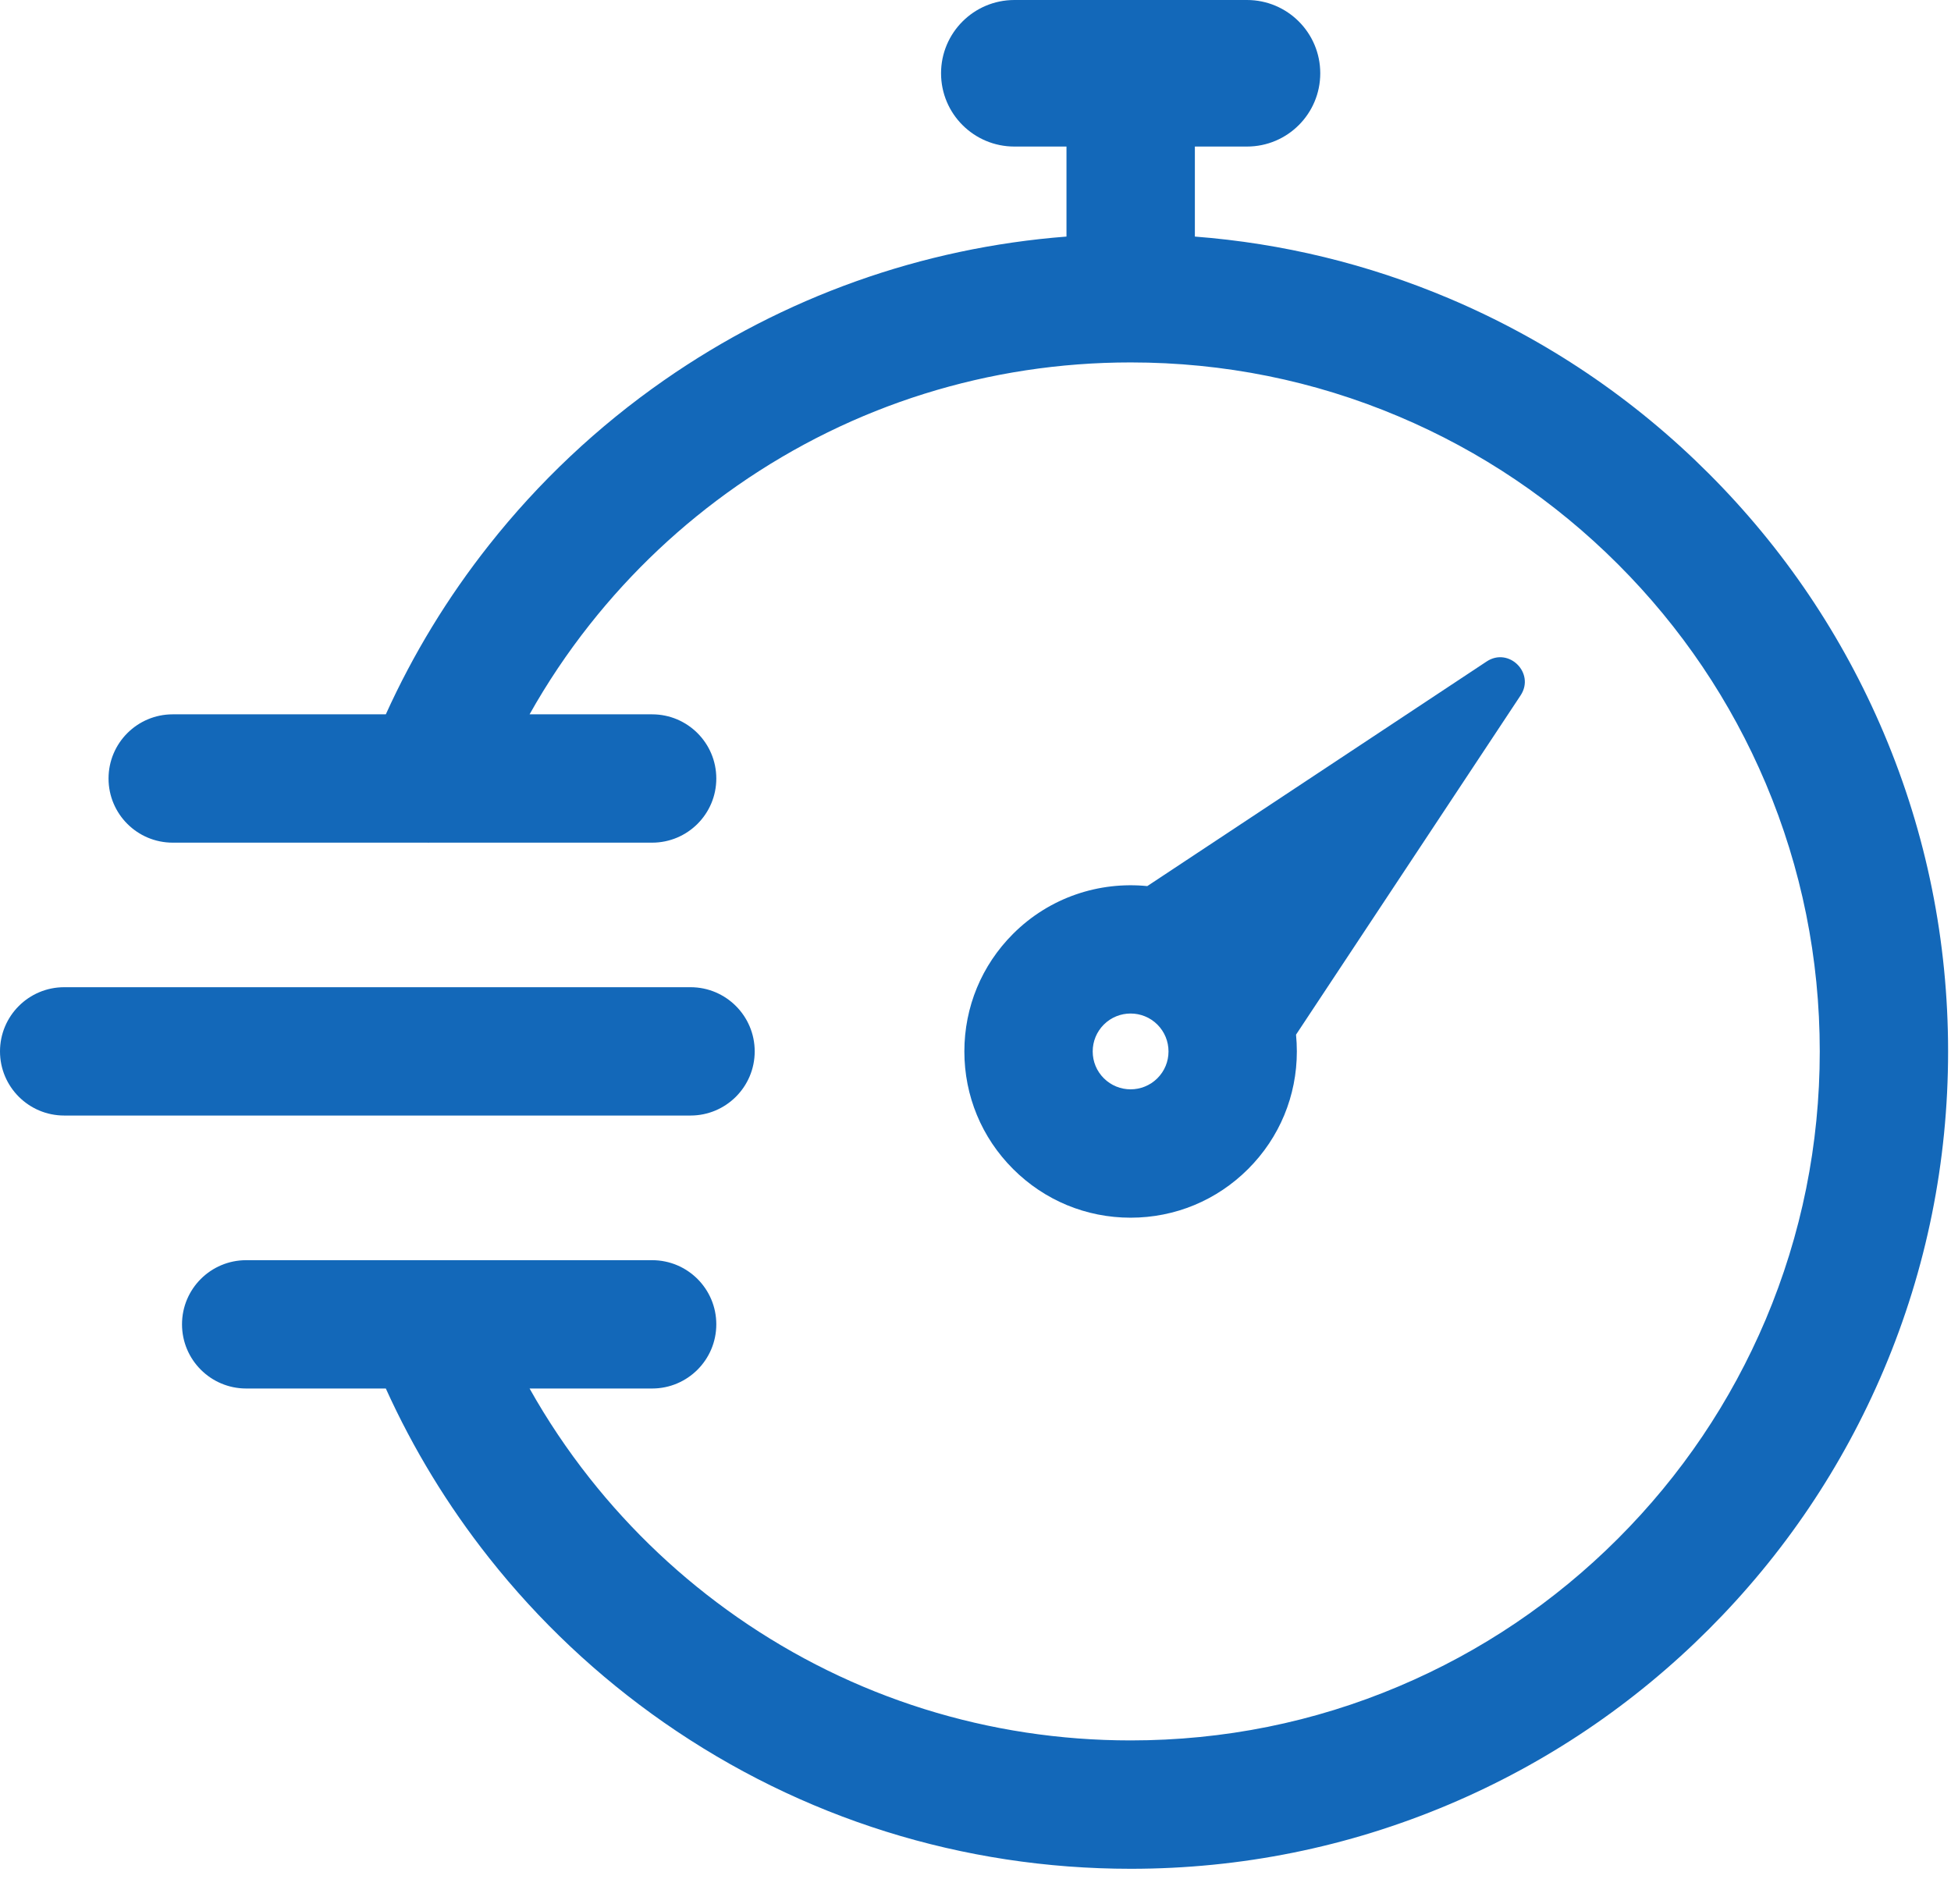
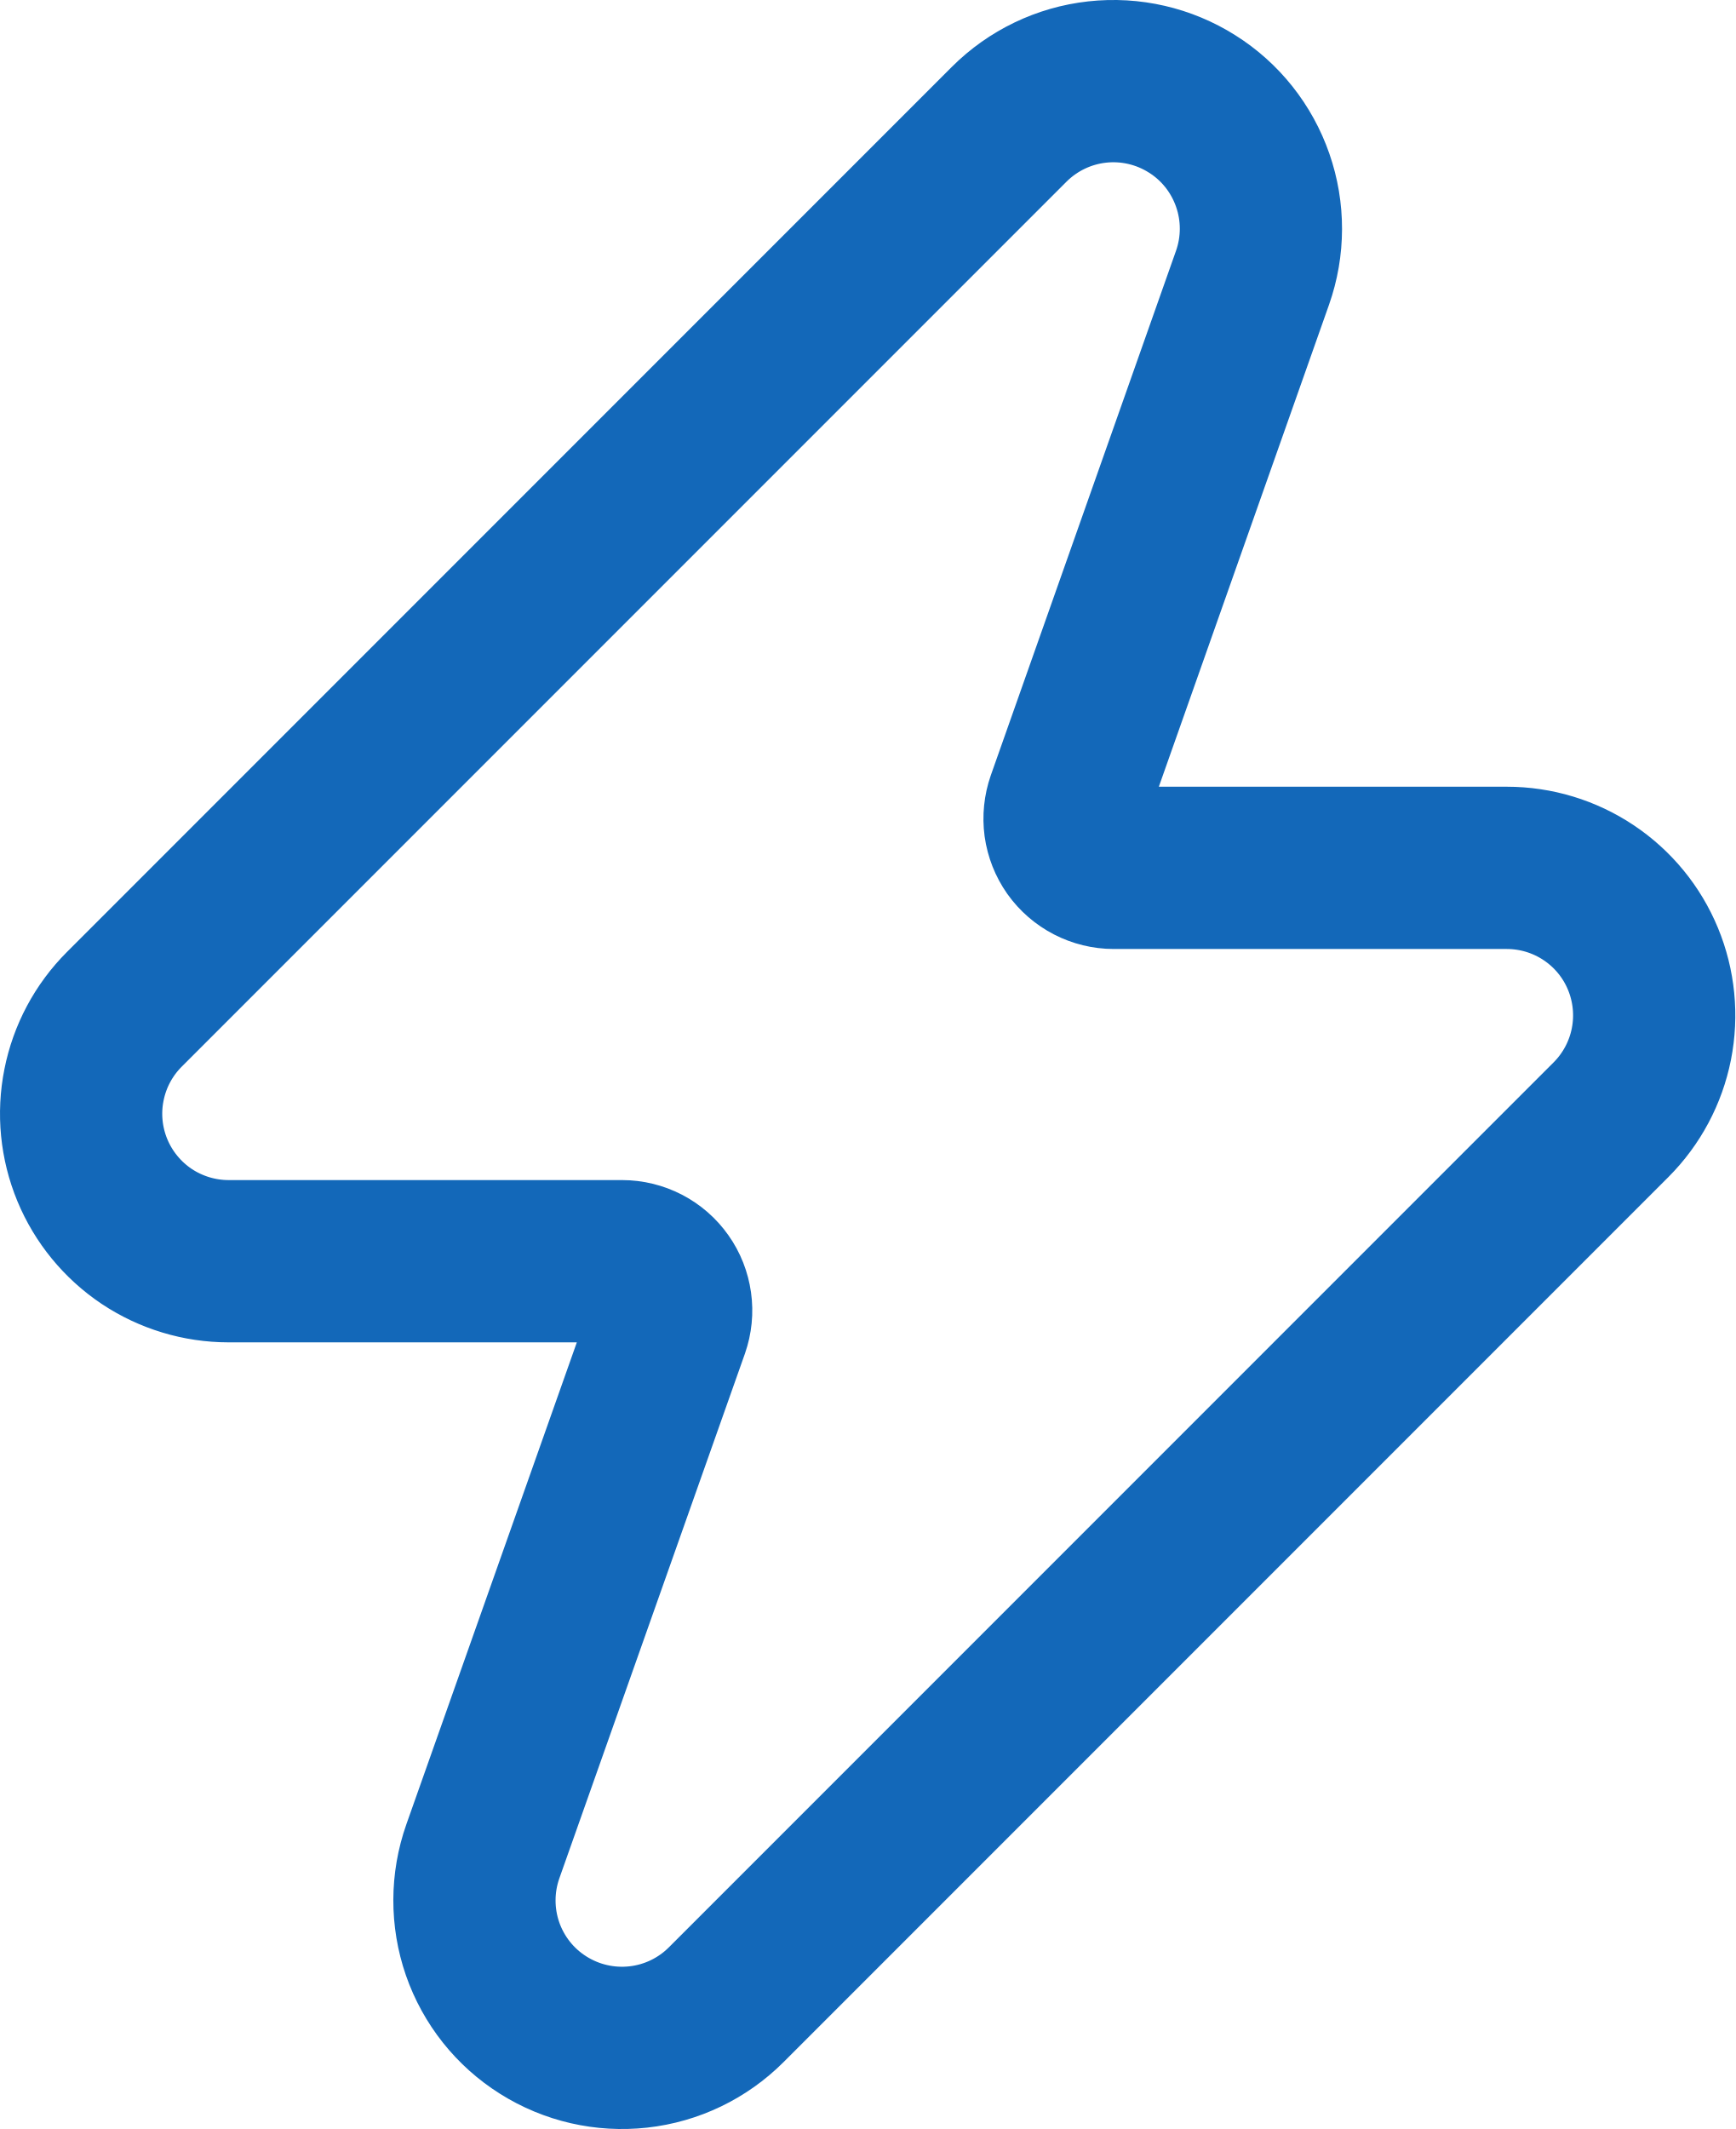
- <svg xmlns="http://www.w3.org/2000/svg" width="41" height="40" viewBox="0 0 41 40" fill="none">
-   <path d="M39.589 15.411C38.723 13.365 37.485 11.528 35.908 9.951C34.331 8.374 32.493 7.135 30.448 6.27C28.742 5.549 26.952 5.114 25.11 4.972V3.08H26.205C27.056 3.08 27.745 2.391 27.745 1.54C27.745 0.69 27.056 0 26.205 0H21.317C20.466 0 19.776 0.69 19.776 1.54C19.776 2.391 20.466 3.08 21.317 3.08H22.412V4.972C19.371 5.207 16.47 6.24 13.953 7.993C12.563 8.961 11.325 10.127 10.275 11.457C9.408 12.554 8.681 13.747 8.108 15.013H3.63C2.885 15.013 2.281 15.617 2.281 16.362C2.281 17.107 2.885 17.71 3.63 17.71H8.985C8.991 17.71 8.997 17.711 9.002 17.711C9.009 17.711 9.016 17.71 9.023 17.71H13.704C14.449 17.71 15.053 17.107 15.053 16.362C15.053 15.617 14.449 15.013 13.704 15.013H11.129C11.498 14.355 11.92 13.725 12.391 13.129C13.278 12.006 14.322 11.023 15.494 10.206C17.927 8.512 20.785 7.617 23.761 7.617C25.716 7.617 27.613 7.999 29.397 8.754C31.121 9.483 32.67 10.528 34.001 11.858C35.331 13.188 36.375 14.737 37.105 16.461C37.859 18.246 38.242 20.142 38.242 22.098C38.242 24.053 37.859 25.949 37.105 27.734C36.375 29.458 35.331 31.007 34.001 32.337C32.67 33.667 31.121 34.712 29.397 35.441C27.613 36.196 25.716 36.578 23.761 36.578C20.785 36.578 17.926 35.683 15.494 33.989C14.322 33.172 13.278 32.189 12.391 31.066C11.92 30.47 11.498 29.84 11.129 29.182H13.704C14.449 29.182 15.053 28.578 15.053 27.833C15.053 27.088 14.449 26.485 13.704 26.485H9.019C9.003 26.484 8.987 26.484 8.971 26.485H5.174C4.429 26.485 3.825 27.088 3.825 27.833C3.825 28.578 4.429 29.182 5.174 29.182H8.108C8.681 30.448 9.408 31.641 10.275 32.738C11.325 34.068 12.563 35.233 13.953 36.202C16.839 38.213 20.231 39.276 23.761 39.276C26.079 39.276 28.329 38.821 30.448 37.925C32.493 37.06 34.331 35.821 35.908 34.244C37.485 32.667 38.723 30.83 39.589 28.784C40.485 26.666 40.939 24.416 40.939 22.098C40.939 19.779 40.485 17.529 39.589 15.411Z" fill="#1368B9" />
-   <path d="M31.242 13.902L24.11 18.623C23.102 18.522 22.059 18.857 21.289 19.627C20.629 20.287 20.266 21.165 20.266 22.098C20.266 23.031 20.629 23.908 21.289 24.568C21.949 25.228 22.826 25.592 23.759 25.592C24.693 25.592 25.57 25.228 26.23 24.568C26.23 24.568 26.23 24.568 26.23 24.568C26.89 23.908 27.253 23.031 27.253 22.098C27.253 21.979 27.247 21.861 27.236 21.745L31.955 14.615C32.264 14.148 31.71 13.593 31.242 13.902ZM24.323 22.661C24.323 22.661 24.323 22.661 24.323 22.661C24.012 22.972 23.507 22.972 23.196 22.661C23.046 22.511 22.963 22.311 22.963 22.098C22.963 21.885 23.046 21.685 23.196 21.534C23.351 21.379 23.555 21.301 23.759 21.301C23.964 21.301 24.168 21.379 24.323 21.534C24.473 21.685 24.556 21.885 24.556 22.098C24.556 22.311 24.473 22.511 24.323 22.661Z" fill="#1368B9" />
-   <path d="M15.86 22.097C15.86 21.352 15.256 20.748 14.511 20.748H1.349C0.604 20.748 0 21.352 0 22.097C0 22.841 0.604 23.445 1.349 23.445H14.511C15.256 23.445 15.86 22.841 15.86 22.097Z" fill="#1368B9" />
+ <svg xmlns="http://www.w3.org/2000/svg" preserveAspectRatio="none" overflow="visible" style="display: block;" width="23.532" height="28.864" viewBox="0 0 23.532 28.864" fill="none">
+   <path id="Vector" d="M16.985 3.766C17.136 3.338 17.137 2.872 16.988 2.444C16.839 2.015 16.55 1.65 16.166 1.409C15.783 1.167 15.329 1.062 14.878 1.112C14.427 1.162 14.007 1.364 13.686 1.684L1.686 13.684C1.406 13.964 1.216 14.32 1.139 14.708C1.061 15.096 1.101 15.498 1.252 15.864C1.403 16.229 1.66 16.542 1.988 16.762C2.317 16.981 2.704 17.099 3.1 17.099H8.436C8.542 17.099 8.647 17.125 8.742 17.174C8.836 17.223 8.918 17.294 8.979 17.381C9.041 17.468 9.08 17.568 9.095 17.674C9.11 17.779 9.099 17.886 9.064 17.987L6.548 25.099C6.397 25.527 6.396 25.993 6.544 26.421C6.693 26.85 6.983 27.215 7.367 27.456C7.751 27.698 8.205 27.802 8.656 27.752C9.107 27.702 9.527 27.5 9.848 27.179L21.848 15.179C22.127 14.899 22.317 14.543 22.394 14.155C22.471 13.767 22.431 13.365 22.28 13C22.129 12.634 21.872 12.322 21.544 12.103C21.215 11.883 20.828 11.766 20.433 11.766H15.104C14.997 11.766 14.892 11.74 14.797 11.691C14.702 11.642 14.62 11.571 14.558 11.484C14.497 11.397 14.457 11.296 14.442 11.19C14.428 11.085 14.439 10.977 14.474 10.876L16.985 3.766Z" stroke="#1368B9" stroke-width="2.2" stroke-linecap="round" stroke-linejoin="round" />
</svg>
